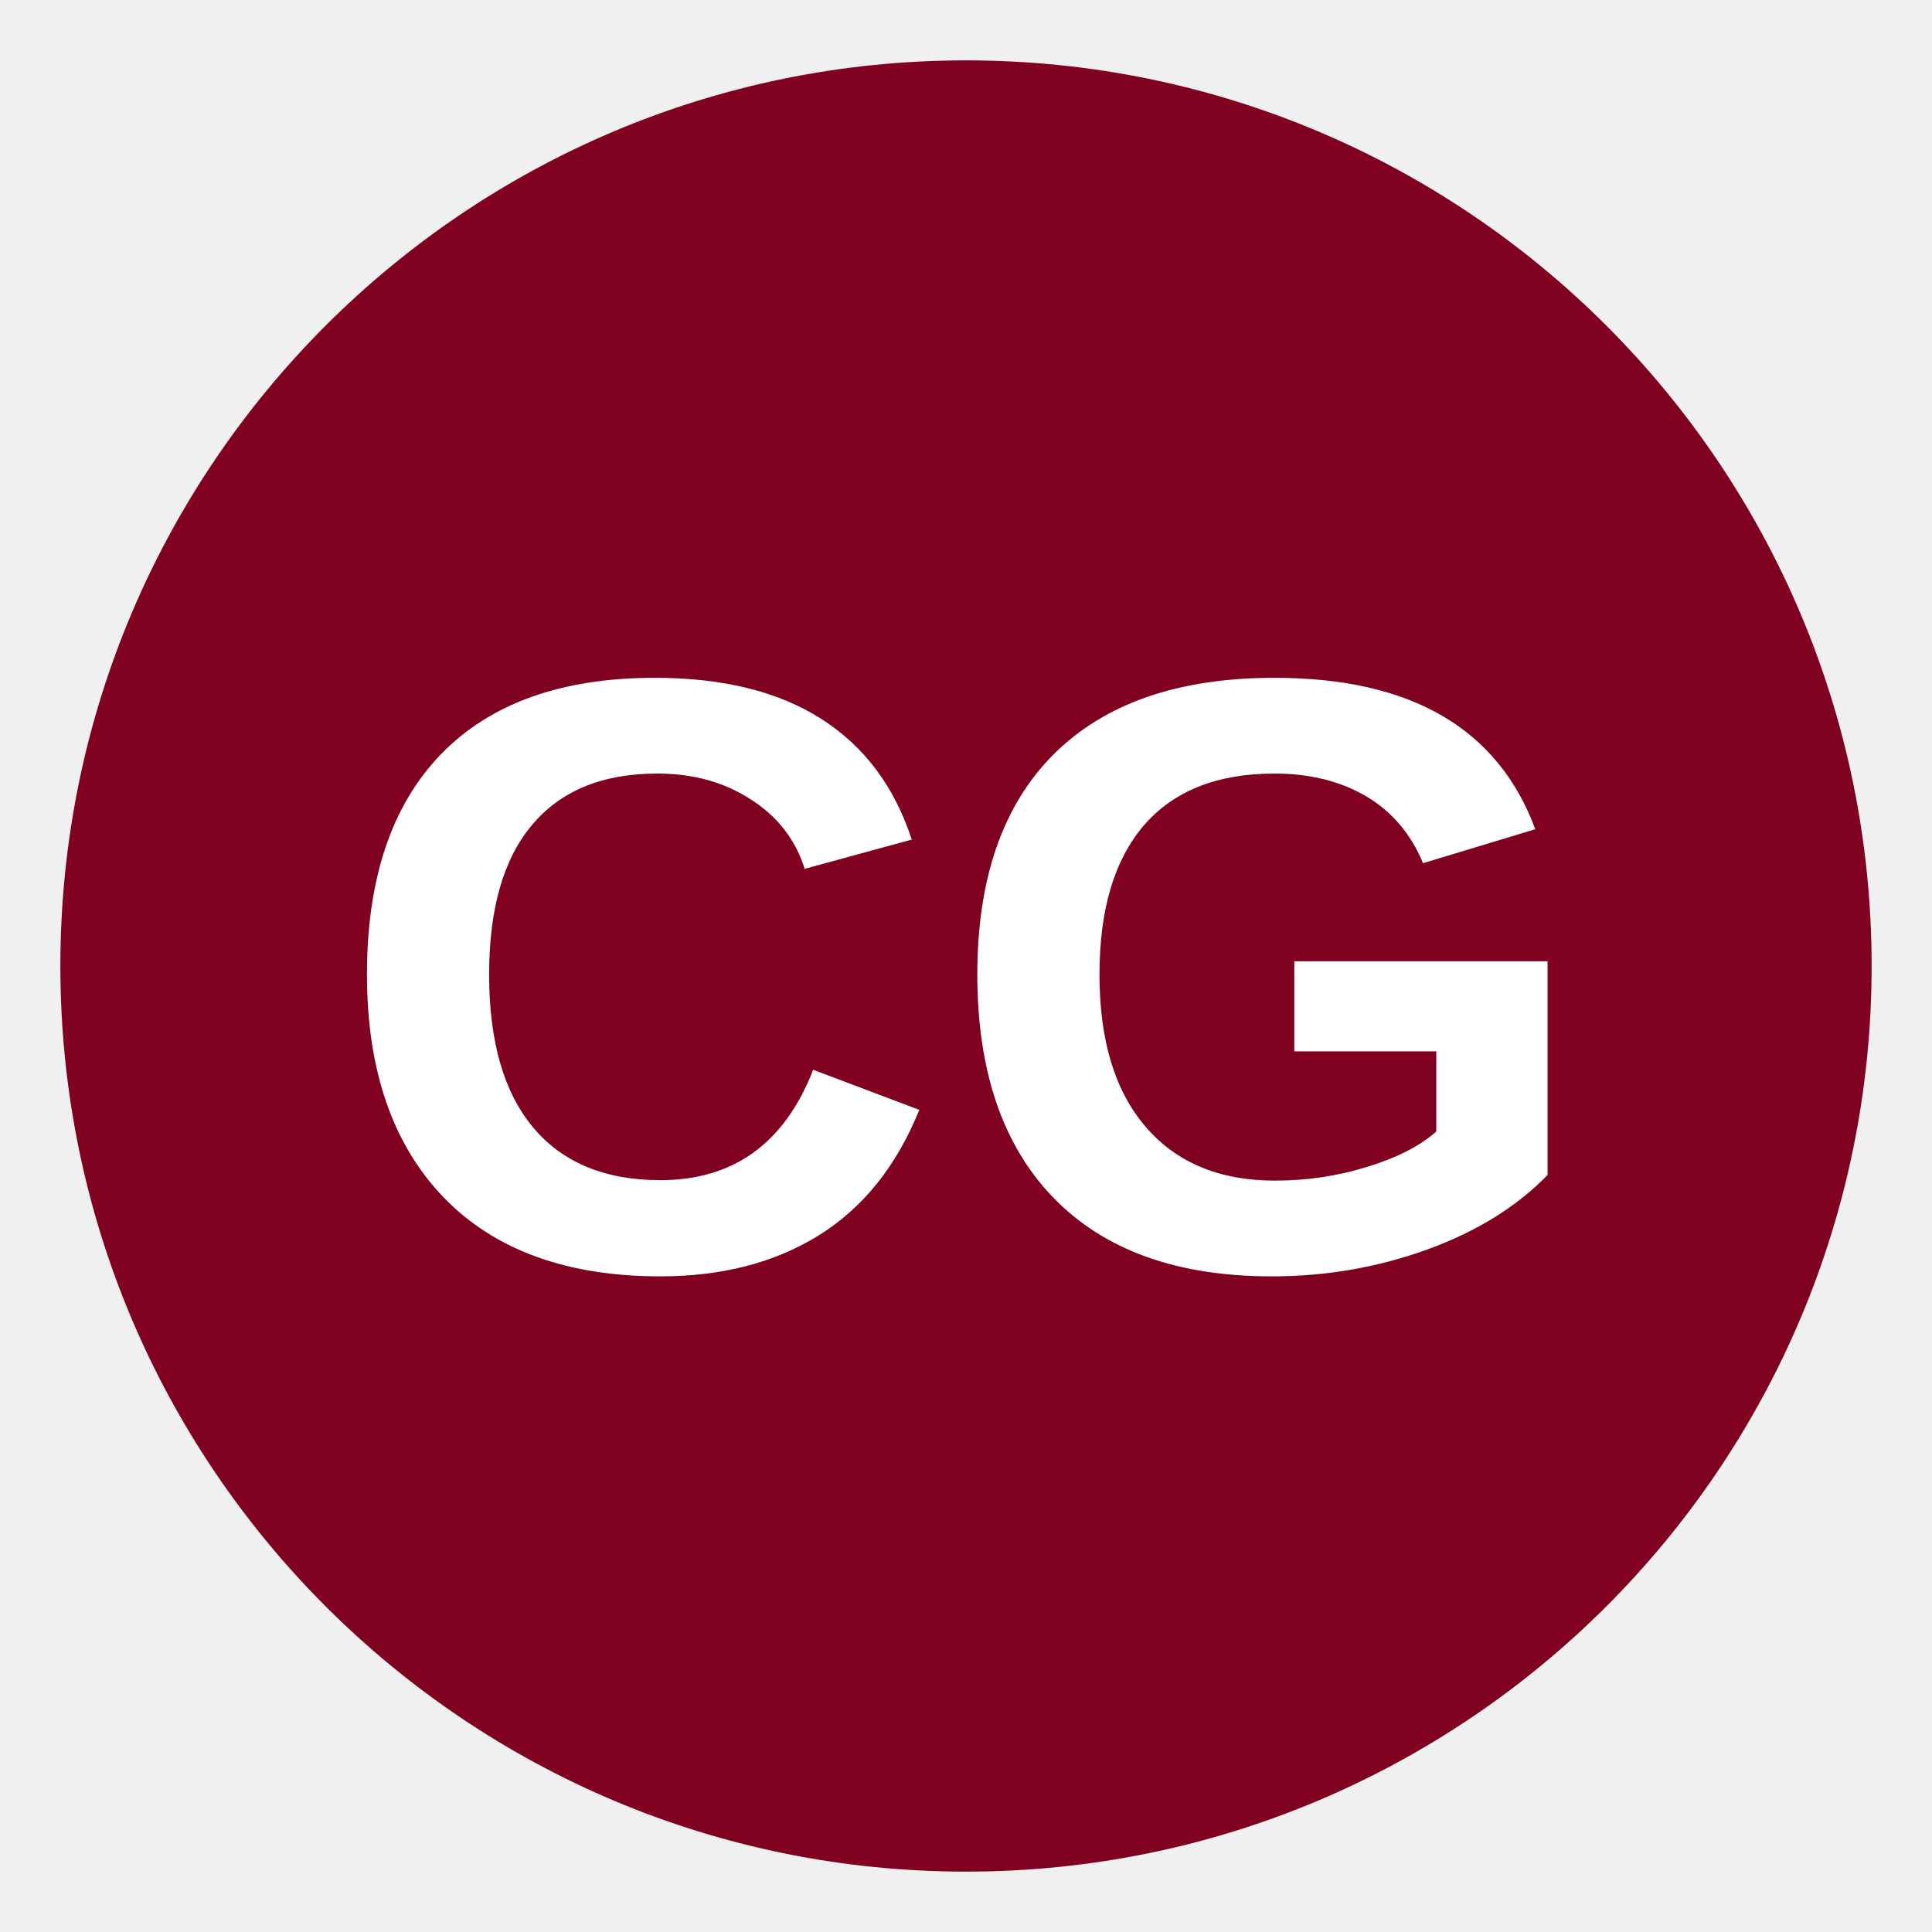
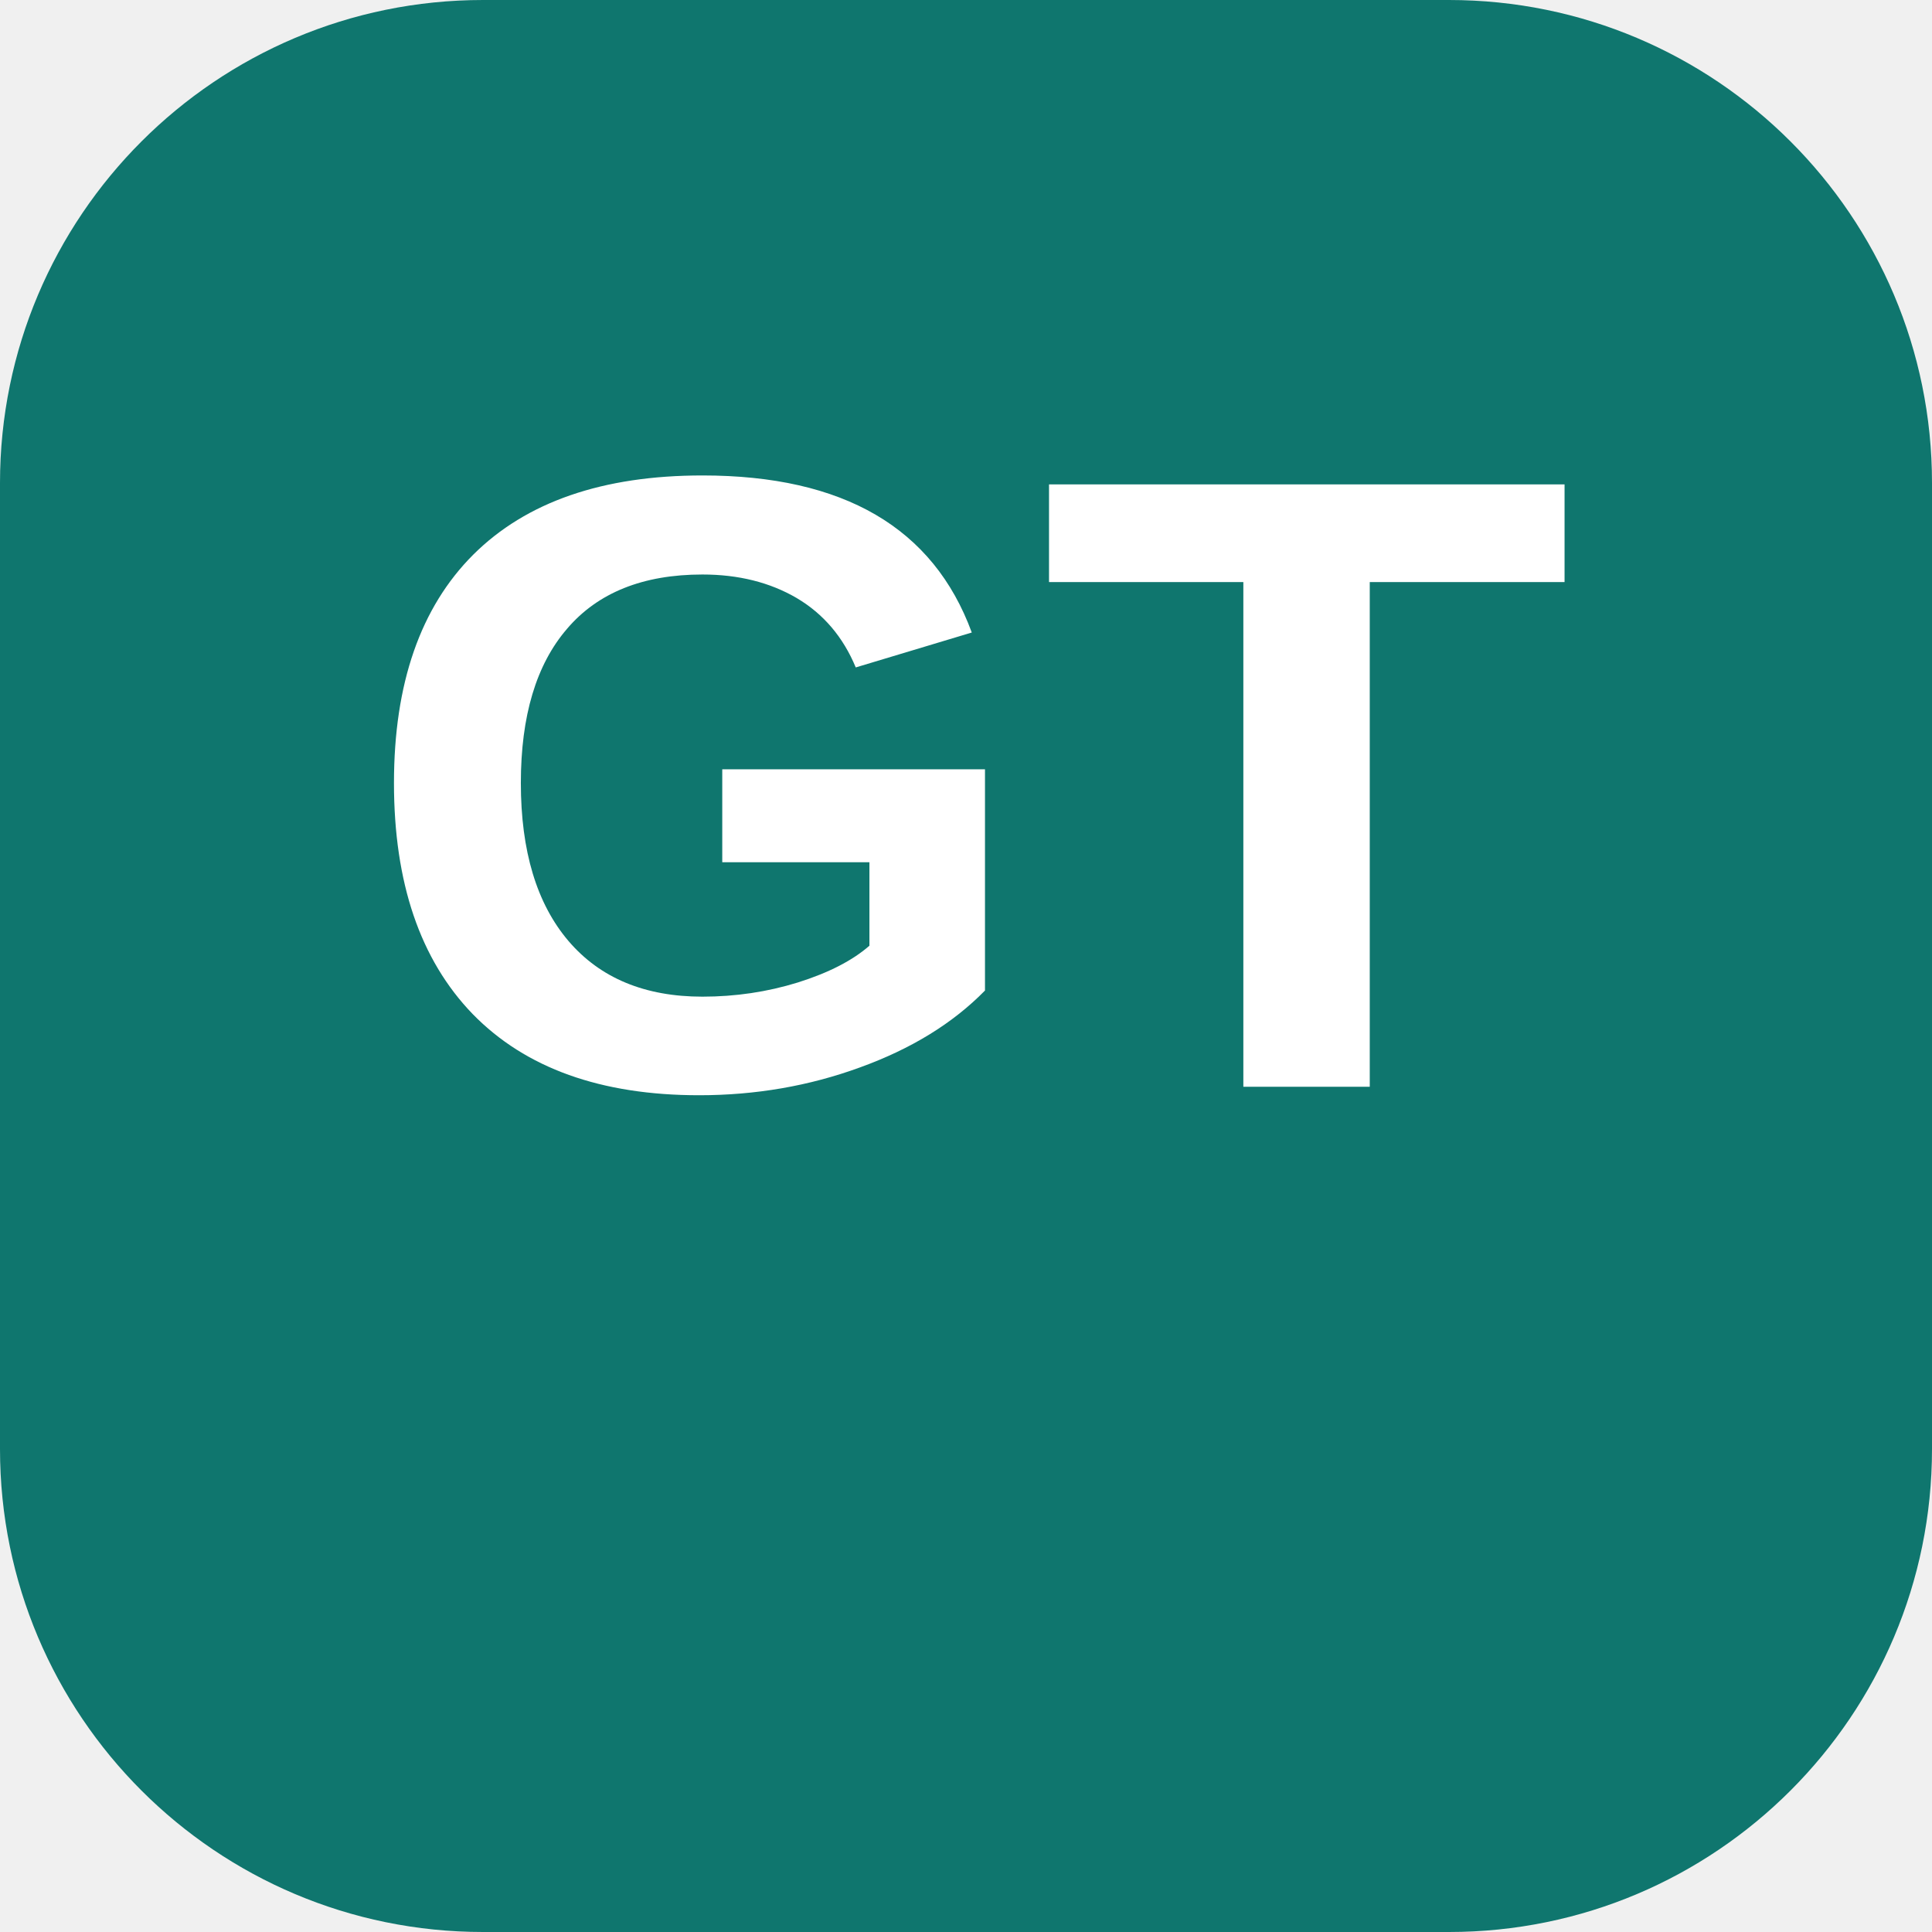
<svg xmlns="http://www.w3.org/2000/svg" viewBox="0 0 64 64" width="64" height="64">
-   <circle cx="32" cy="32" r="30" fill="#800020" />
-   <text x="32" y="42" text-anchor="middle" font-family="Arial,sans-serif" font-size="28" font-weight="700" fill="white">CG</text>
+   <rect width="64" height="64" rx="16" fill="#0F766E" />
+   <text x="32" y="36" font-family="Arial,Helvetica,sans-serif" font-size="29" font-weight="700" text-anchor="middle" fill="#FFFFFF">GT</text>
</svg>
